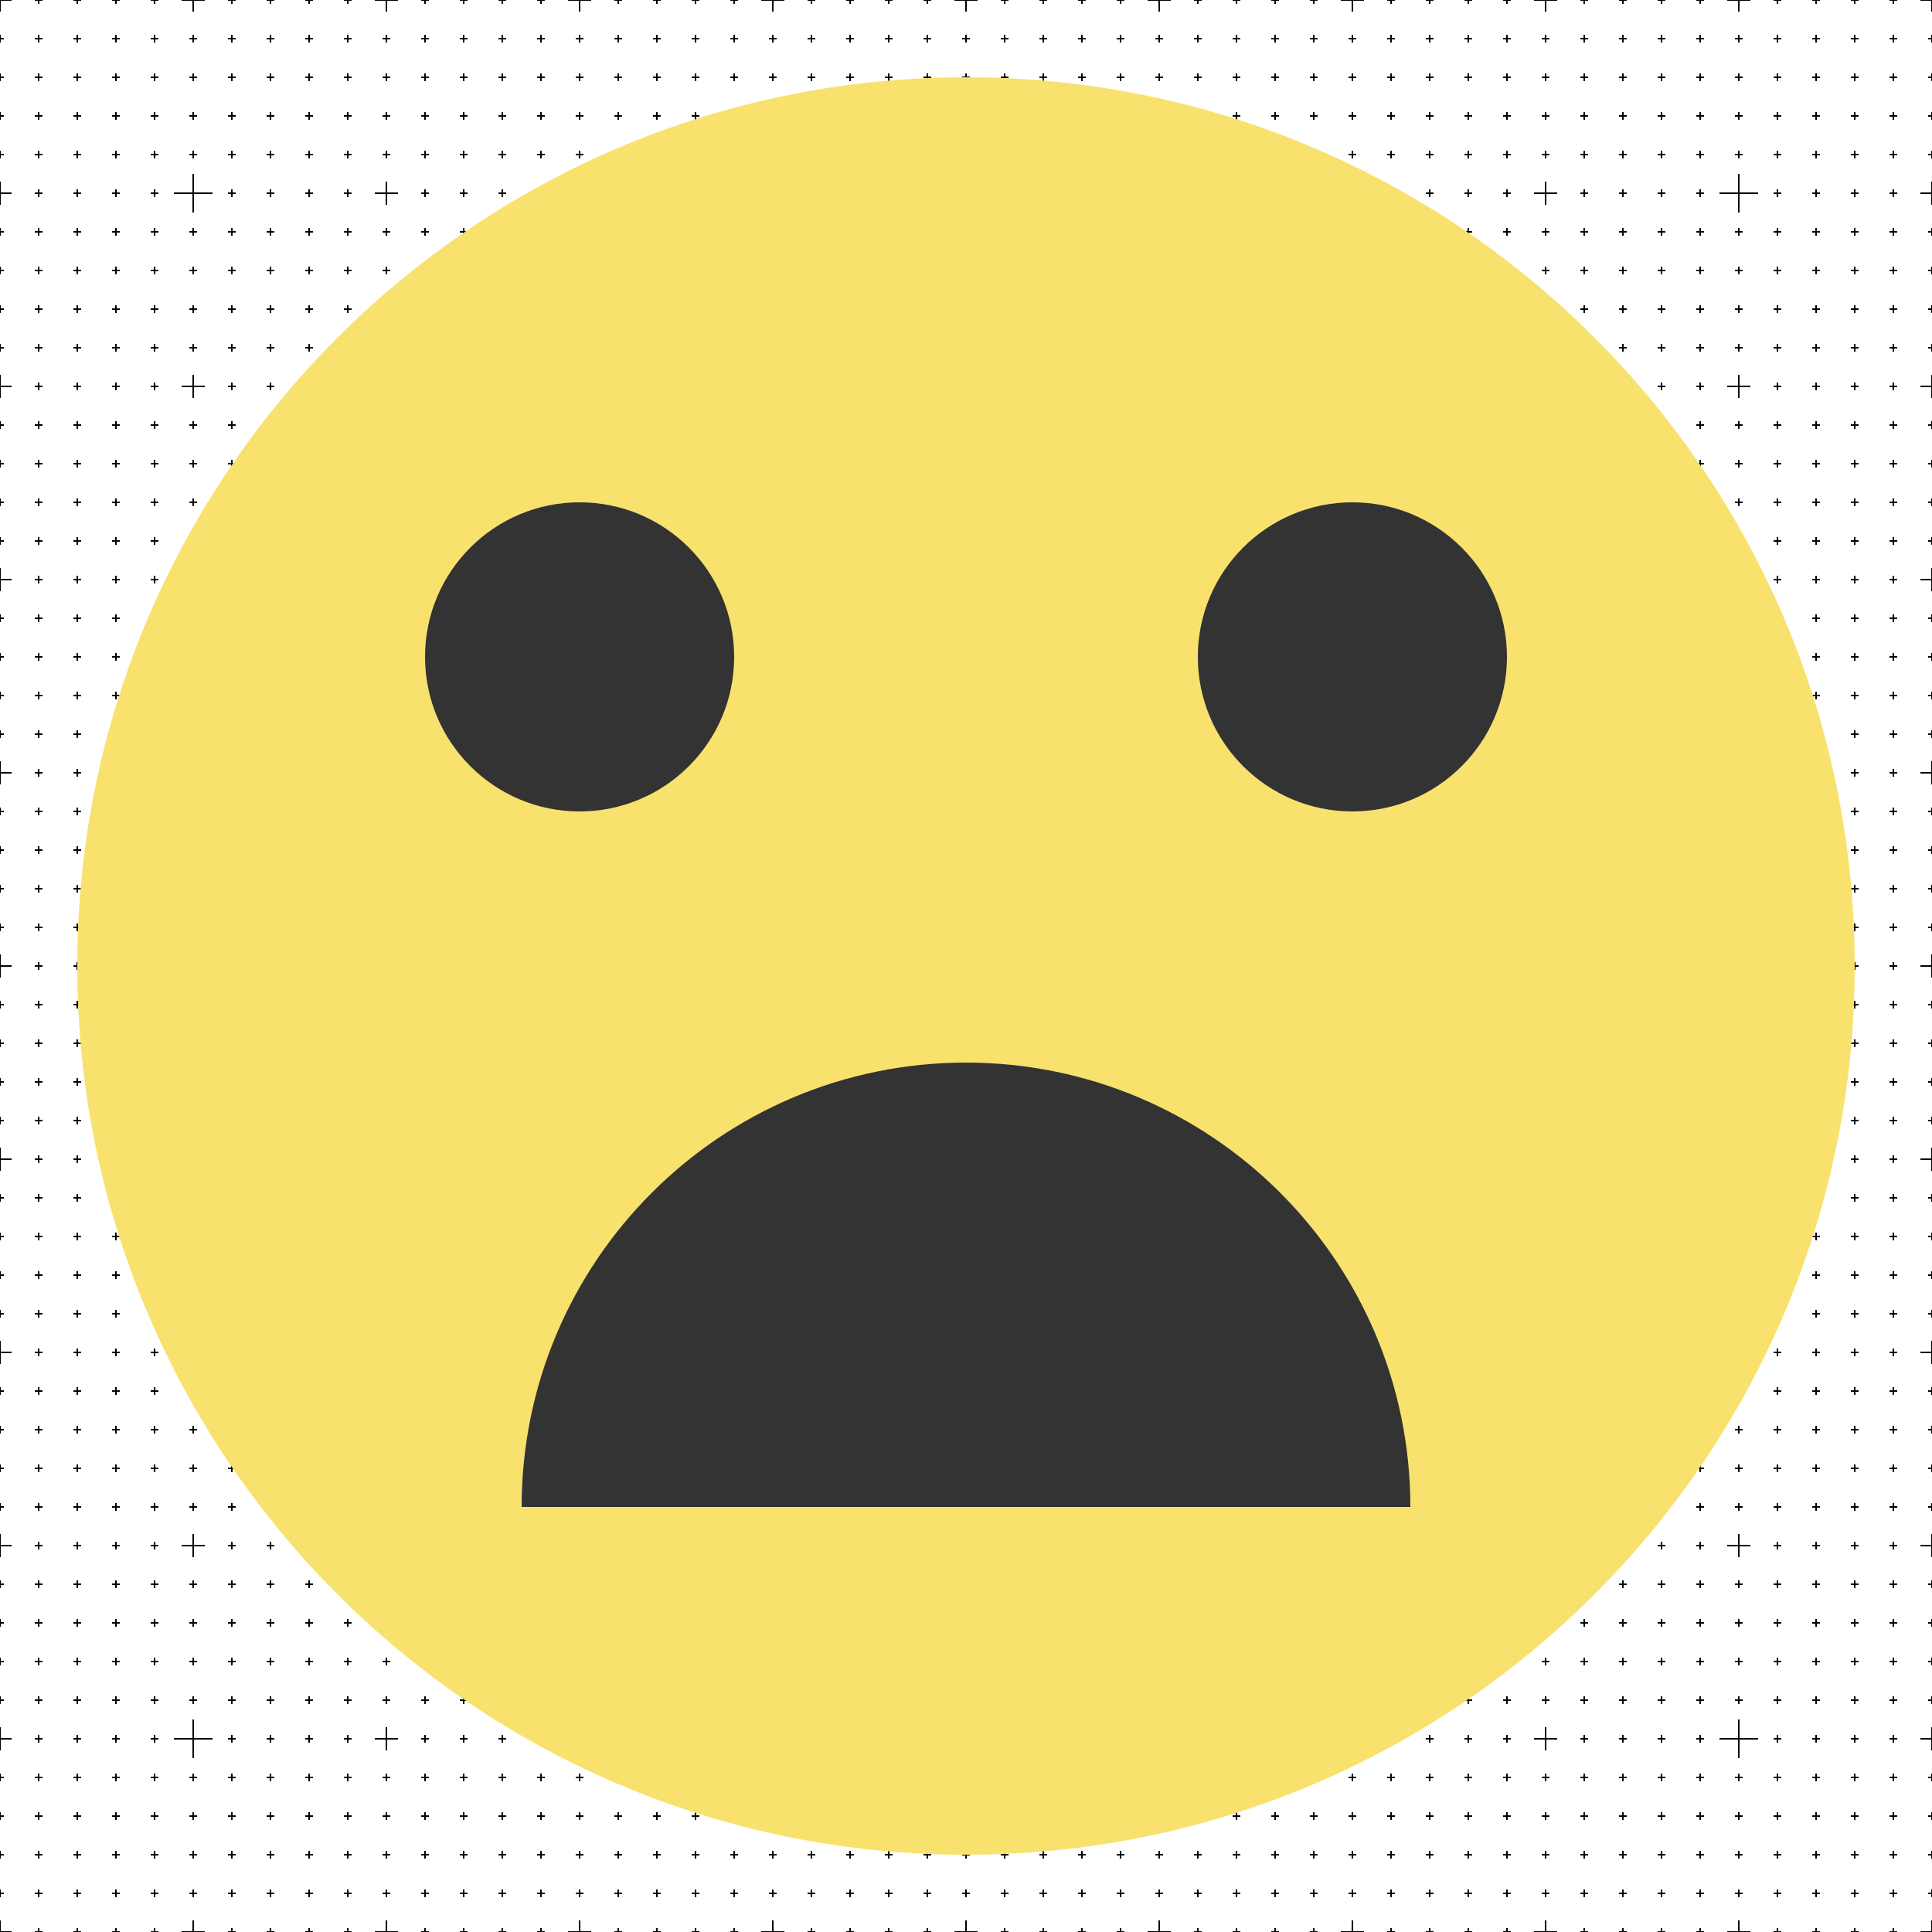
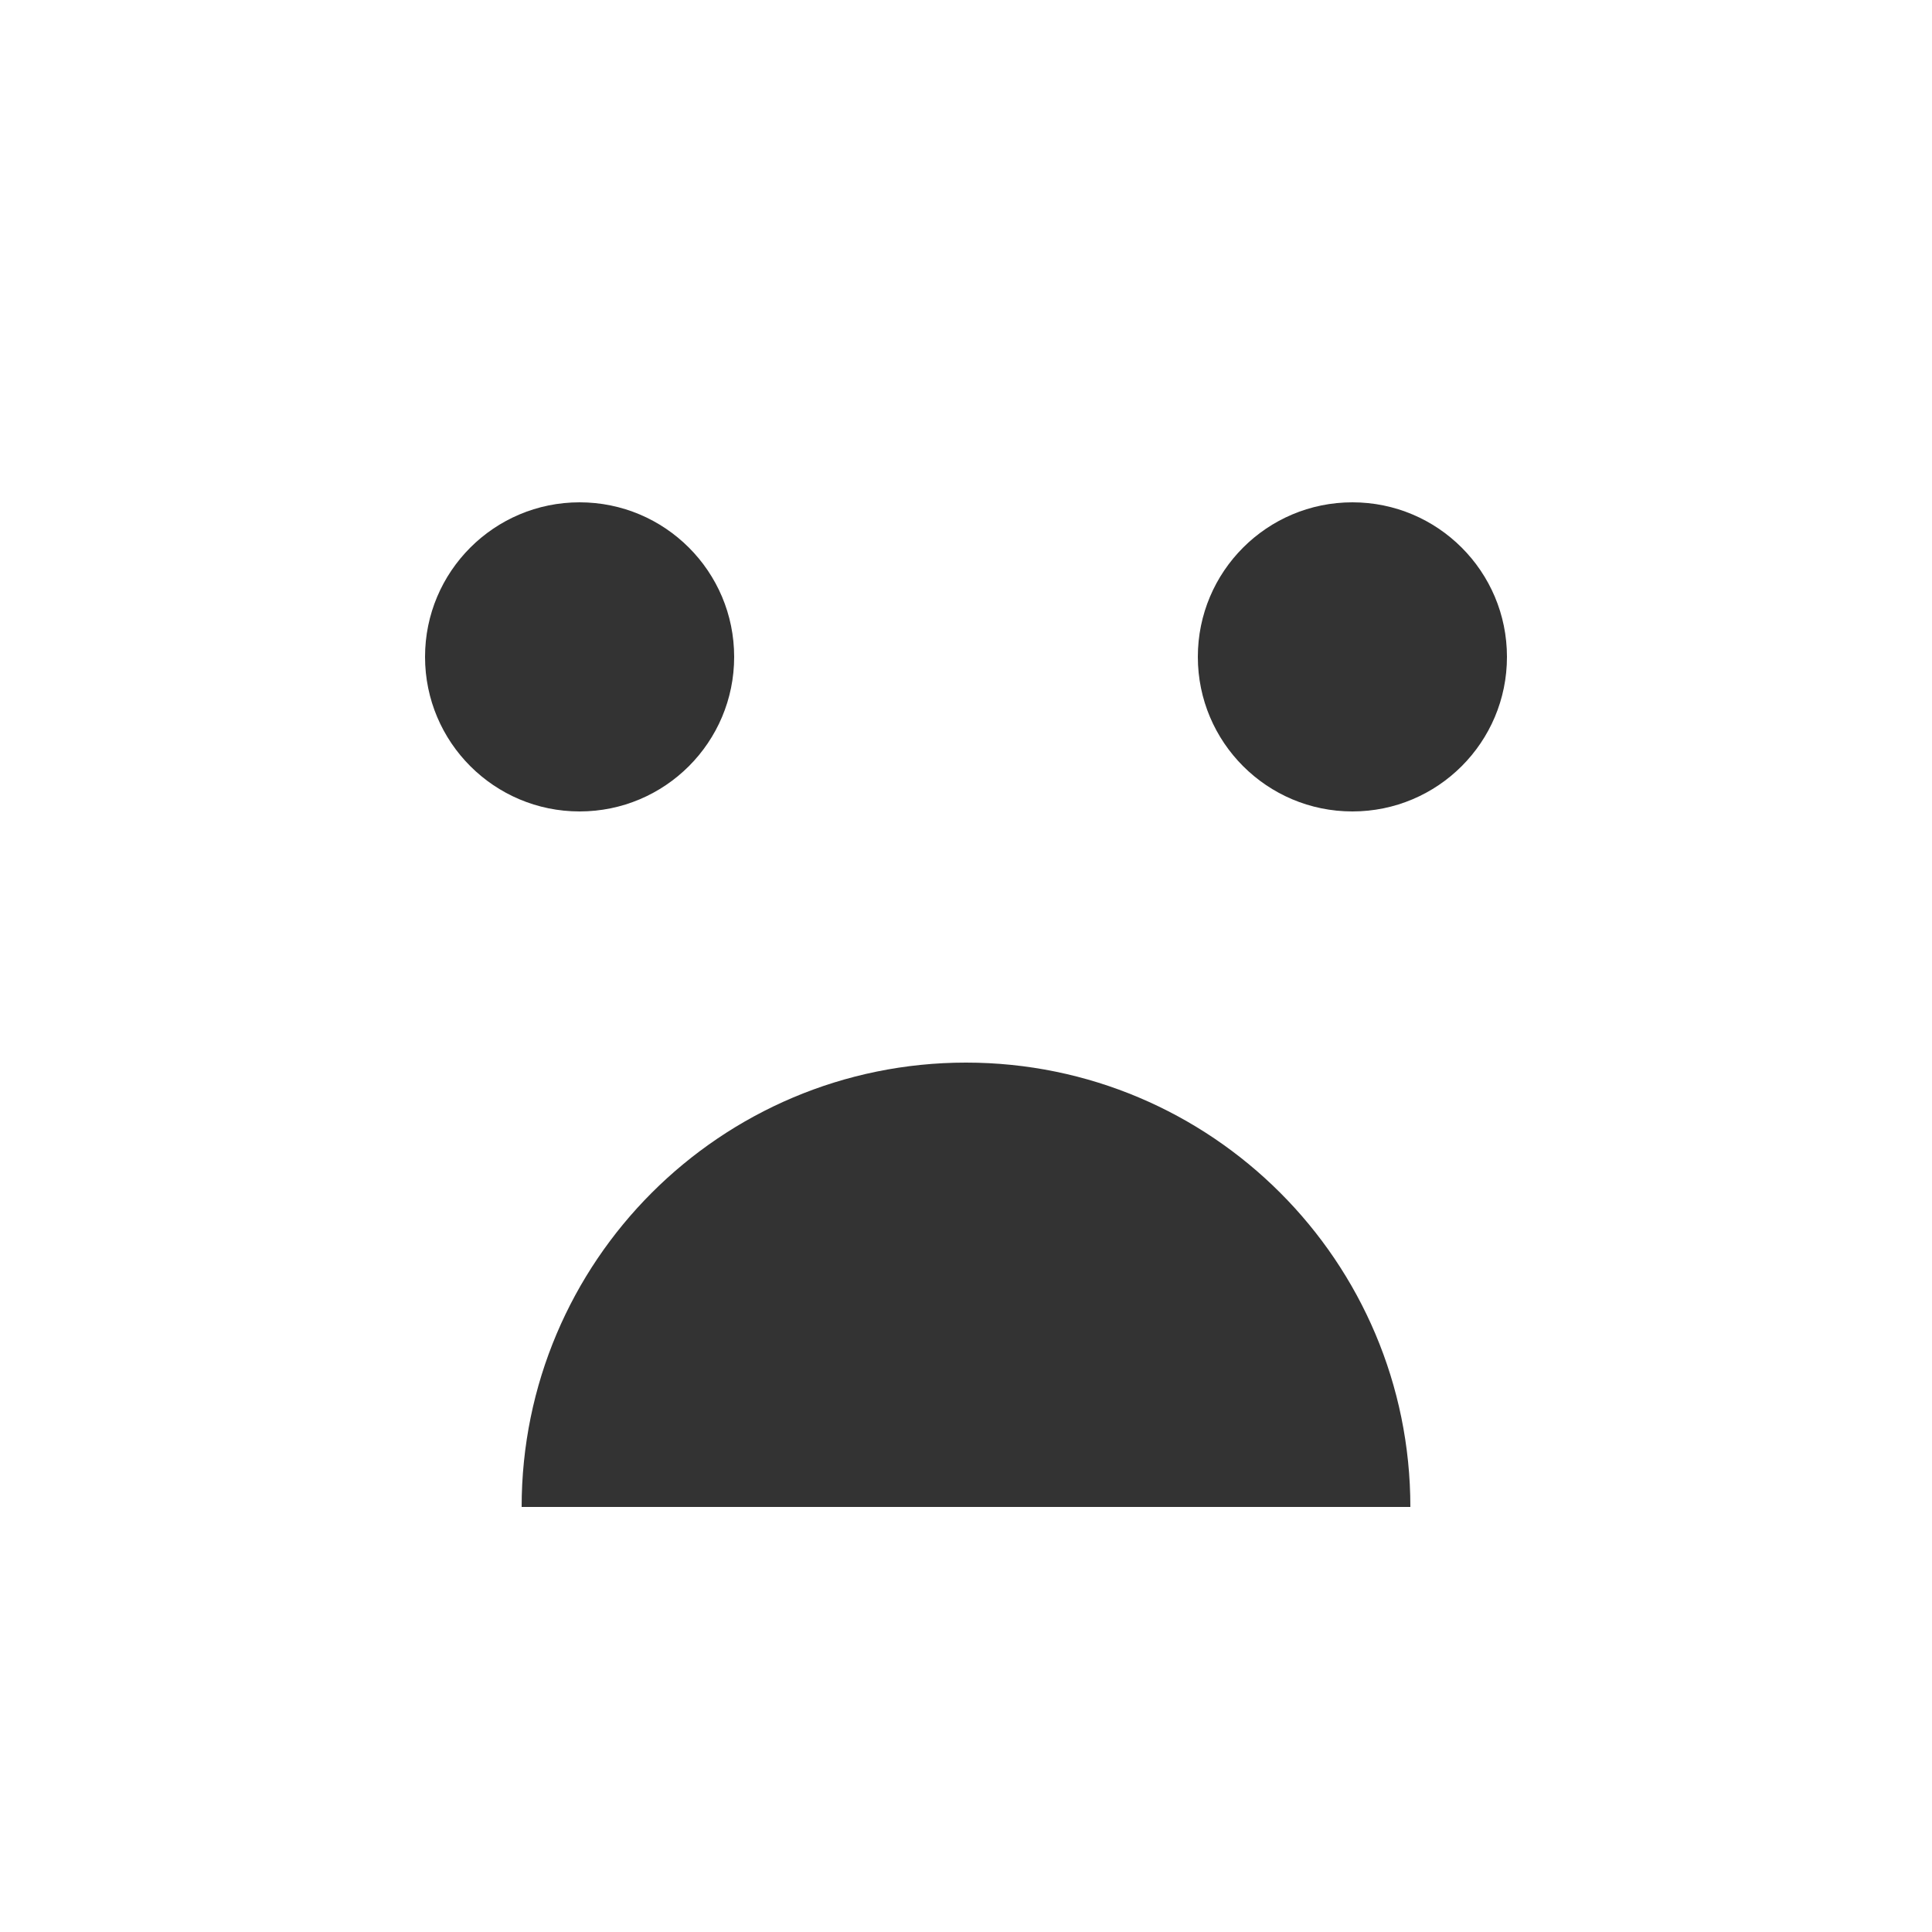
<svg xmlns="http://www.w3.org/2000/svg" width="50px" height="50px" viewBox="0 0 50 50" preserveAspectRatio="xMidYMid meet">
  <defs id="svgEditorDefs">
    <pattern id="svgEditorGrid0" patternUnits="userSpaceOnUse" x="0" y="0" width="10" height="10" viewBox="0 0 10 10">
      <defs>
        <marker id="svgEditorGridMkCircle" viewBox="0 0 2 2" refX="1" refY="1" markerUnits="strokeWidth" markerWidth="2" markerHeight="2" orient="0deg">
          <circle cx="1" cy="1" r="1" style="fill:black;stroke:none;" />
        </marker>
        <marker id="svgEditorGridMkSquare" viewBox="0 0 2 2" refX="1" refY="1" markerUnits="strokeWidth" markerWidth="2" markerHeight="2" orient="0deg">
          <rect x="0" y="0" width="2" height="2" style="fill:black;stroke:none;" />
        </marker>
      </defs>
      <g marker-start="url(#svgEditorGridMkCircle)" marker-end="url(#svgEditorGridMkCircle)" marker-mid="url(#svgEditorGridMkCircle)" stroke="none">
        <path d="M0,0M10,0M10,10M0,10" stroke-width="0.4" />
        <path d="M5,0M0,5M5,5M10,5M5,10" stroke-width="0.2" />
        <g stroke-width="0.125">
          <path d="M1,0M2,0M3,0M4,0M6,0M7,0M8,0M9,0" />
          <path d="M0,1M1,1M2,1M3,1M4,1M5,1M6,1M7,1M8,1M9,1M10,1" />
          <path d="M0,2M1,2M2,2M3,2M4,2M5,2M6,2M7,2M8,2M9,2M10,2" />
          <path d="M0,3M1,3M2,3M3,3M4,3M5,3M6,3M7,3M8,3M9,3M10,3" />
          <path d="M0,4M1,4M2,4M3,4M4,4M5,4M6,4M7,4M8,4M9,4M10,4" />
          <path d="M1,5M2,5M3,5M4,5M6,5M7,5M8,5M9,5" />
          <path d="M0,6M1,6M2,6M3,6M4,6M5,6M6,6M7,6M8,6M9,6M10,6" />
          <path d="M0,7M1,7M2,7M3,7M4,7M5,7M6,7M7,7M8,7M9,7M10,7" />
          <path d="M0,8M1,8M2,8M3,8M4,8M5,8M6,8M7,8M8,8M9,8M10,8" />
          <path d="M0,9M1,9M2,9M3,9M4,9M5,9M6,9M7,9M8,9M9,9M10,9" />
          <path d="M1,10M2,10M3,10M4,10M6,10M7,10M8,10M9,10" />
        </g>
      </g>
    </pattern>
    <pattern id="svgEditorGrid1" patternUnits="userSpaceOnUse" x="0" y="0" width="10" height="10" viewBox="0 0 10 10">
      <g marker-start="url(#svgEditorGridMkSquare)" marker-end="url(#svgEditorGridMkSquare)" marker-mid="url(#svgEditorGridMkSquare)" stroke="none">
        <path d="M0,0M10,0M10,10M0,10" stroke-width="0.4" />
        <path d="M5,0M0,5M5,5M10,5M5,10" stroke-width="0.2" />
        <g stroke-width="0.125">
          <path d="M1,0M2,0M3,0M4,0M6,0M7,0M8,0M9,0" />
          <path d="M0,1M1,1M2,1M3,1M4,1M5,1M6,1M7,1M8,1M9,1M10,1" />
          <path d="M0,2M1,2M2,2M3,2M4,2M5,2M6,2M7,2M8,2M9,2M10,2" />
          <path d="M0,3M1,3M2,3M3,3M4,3M5,3M6,3M7,3M8,3M9,3M10,3" />
          <path d="M0,4M1,4M2,4M3,4M4,4M5,4M6,4M7,4M8,4M9,4M10,4" />
          <path d="M1,5M2,5M3,5M4,5M6,5M7,5M8,5M9,5" />
          <path d="M0,6M1,6M2,6M3,6M4,6M5,6M6,6M7,6M8,6M9,6M10,6" />
          <path d="M0,7M1,7M2,7M3,7M4,7M5,7M6,7M7,7M8,7M9,7M10,7" />
          <path d="M0,8M1,8M2,8M3,8M4,8M5,8M6,8M7,8M8,8M9,8M10,8" />
          <path d="M0,9M1,9M2,9M3,9M4,9M5,9M6,9M7,9M8,9M9,9M10,9" />
          <path d="M1,10M2,10M3,10M4,10M6,10M7,10M8,10M9,10" />
        </g>
      </g>
    </pattern>
-     <pattern id="svgEditorGrid2" patternUnits="userSpaceOnUse" x="25" y="25" width="10" height="10" viewBox="0 0 10 10">
-       <g style="fill:none;stroke:black;stroke-width:0.4" transform="scale(0.1)">
- 	     troisieme niveau 10 1 
- 	     <g style="stroke-dasharray:2 8;">
-           <path d="M-1 0 h102 M-1 10 h102 M-1 20 h102 M-1 30 h102 M-1 40 h102 M-1 50 h102 M-1 60 h102 M-1 70 h102 M-1 80 h102 M-1 90 h102 M-1 100 h102" />
-           <path d="M0-1 v102 M10-1 v102 M20-1 v102 M30-1 v102 M40-1 v102 M50 -1 v102 M60-1 v102 M70-1 v102 M80-1 v102 M90-1 v102 M100-1 v102" />
-         </g>
- 	      deuxieme niveau 50/3 
- 	     <g style="stroke-dasharray:6 44;">
-           <path d="M-3 0 h106 M-3 50 h106 M-3 100 h106" />
-           <path d="M0-3 v106 M50-3 v106 M100-3 v106" />
-         </g>
- 	      premier niveau 100/5 
- 	      <g style="stroke-dasharray:10 90;">
-           <path d="M-5 0 h110 M-5 100 h110" />
-           <path d="M0-5 v119 M100-5 v110" />
-         </g>
-       </g>
-     </pattern>
  </defs>
-   <rect id="svgEditorBackground" x="0" y="0" width="50" height="50" style="stroke: none;" fill="url(&quot;#svgEditorGrid2&quot;)" />
-   <circle id="e1_circle" cx="25" cy="25" style="stroke-width: 1px; stroke: none;" r="23" fill="#f8e16d" />
  <circle id="e2_circle" cx="15" cy="17" style="stroke: none; stroke-width: 1px;" r="4" fill="#333333" />
  <circle id="e3_circle" cx="35" cy="17" style="stroke: none; stroke-width: 1px;" r="4" fill="#333333" />
  <path d="M15,39a5,5,0,0,1,20,0" stroke="#333333" id="e8_circleArc" style="stroke-width: 3px;" fill="#333333" />
</svg>
